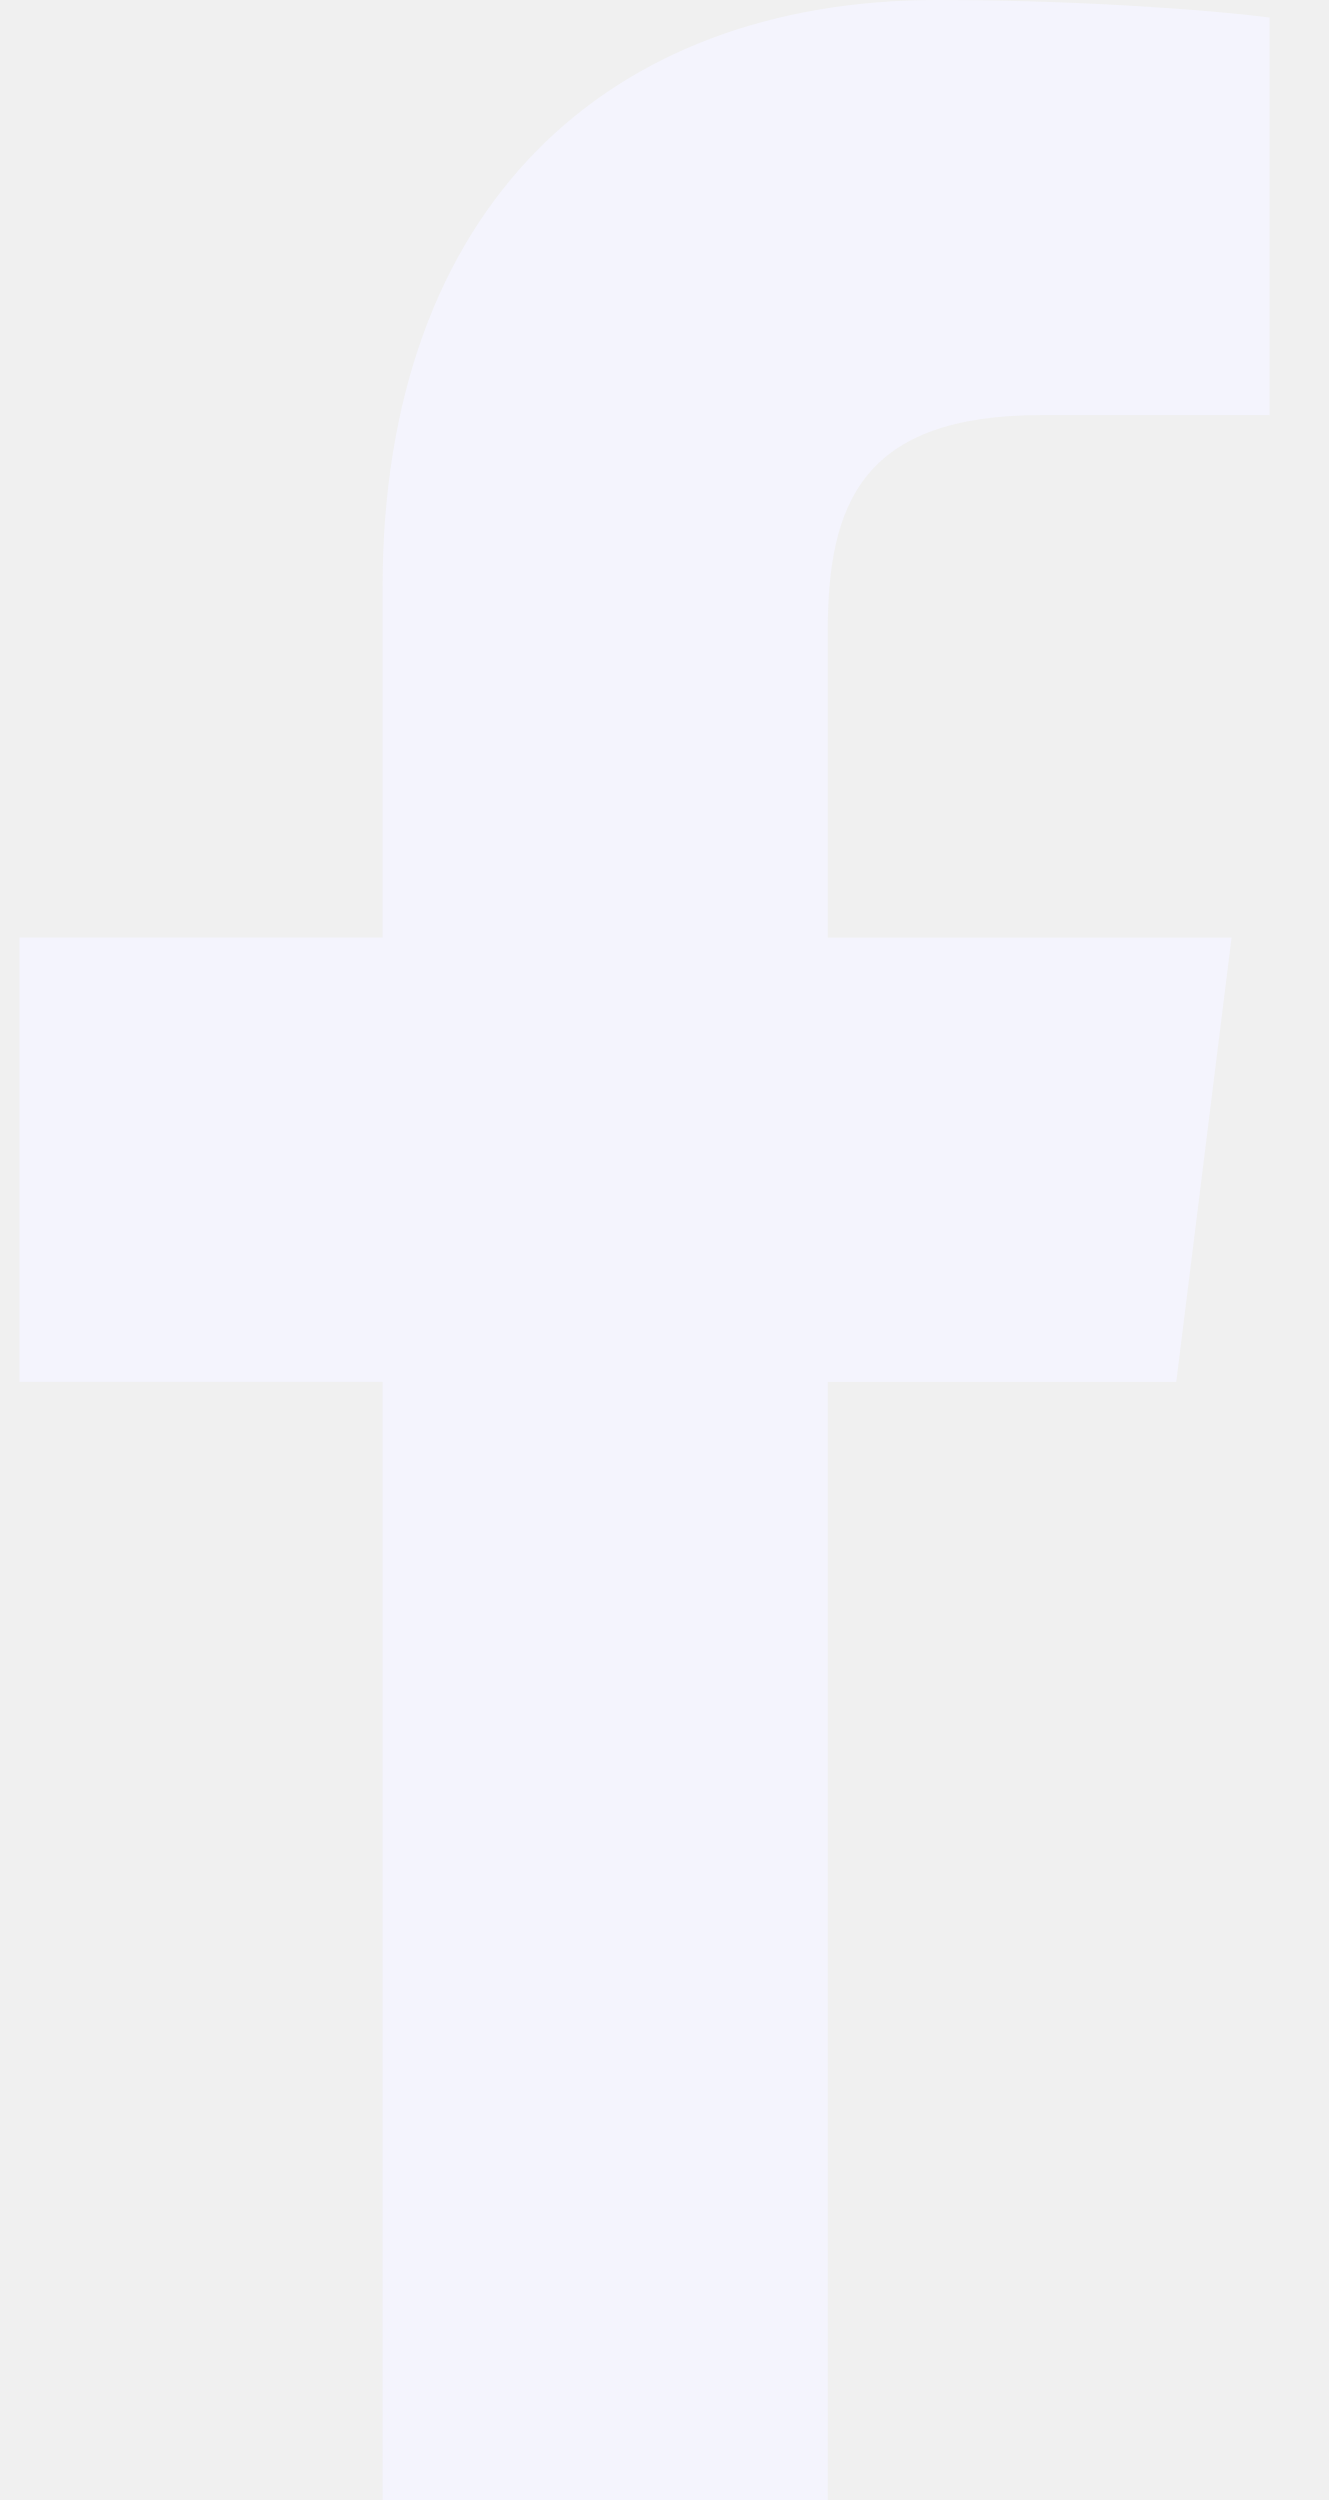
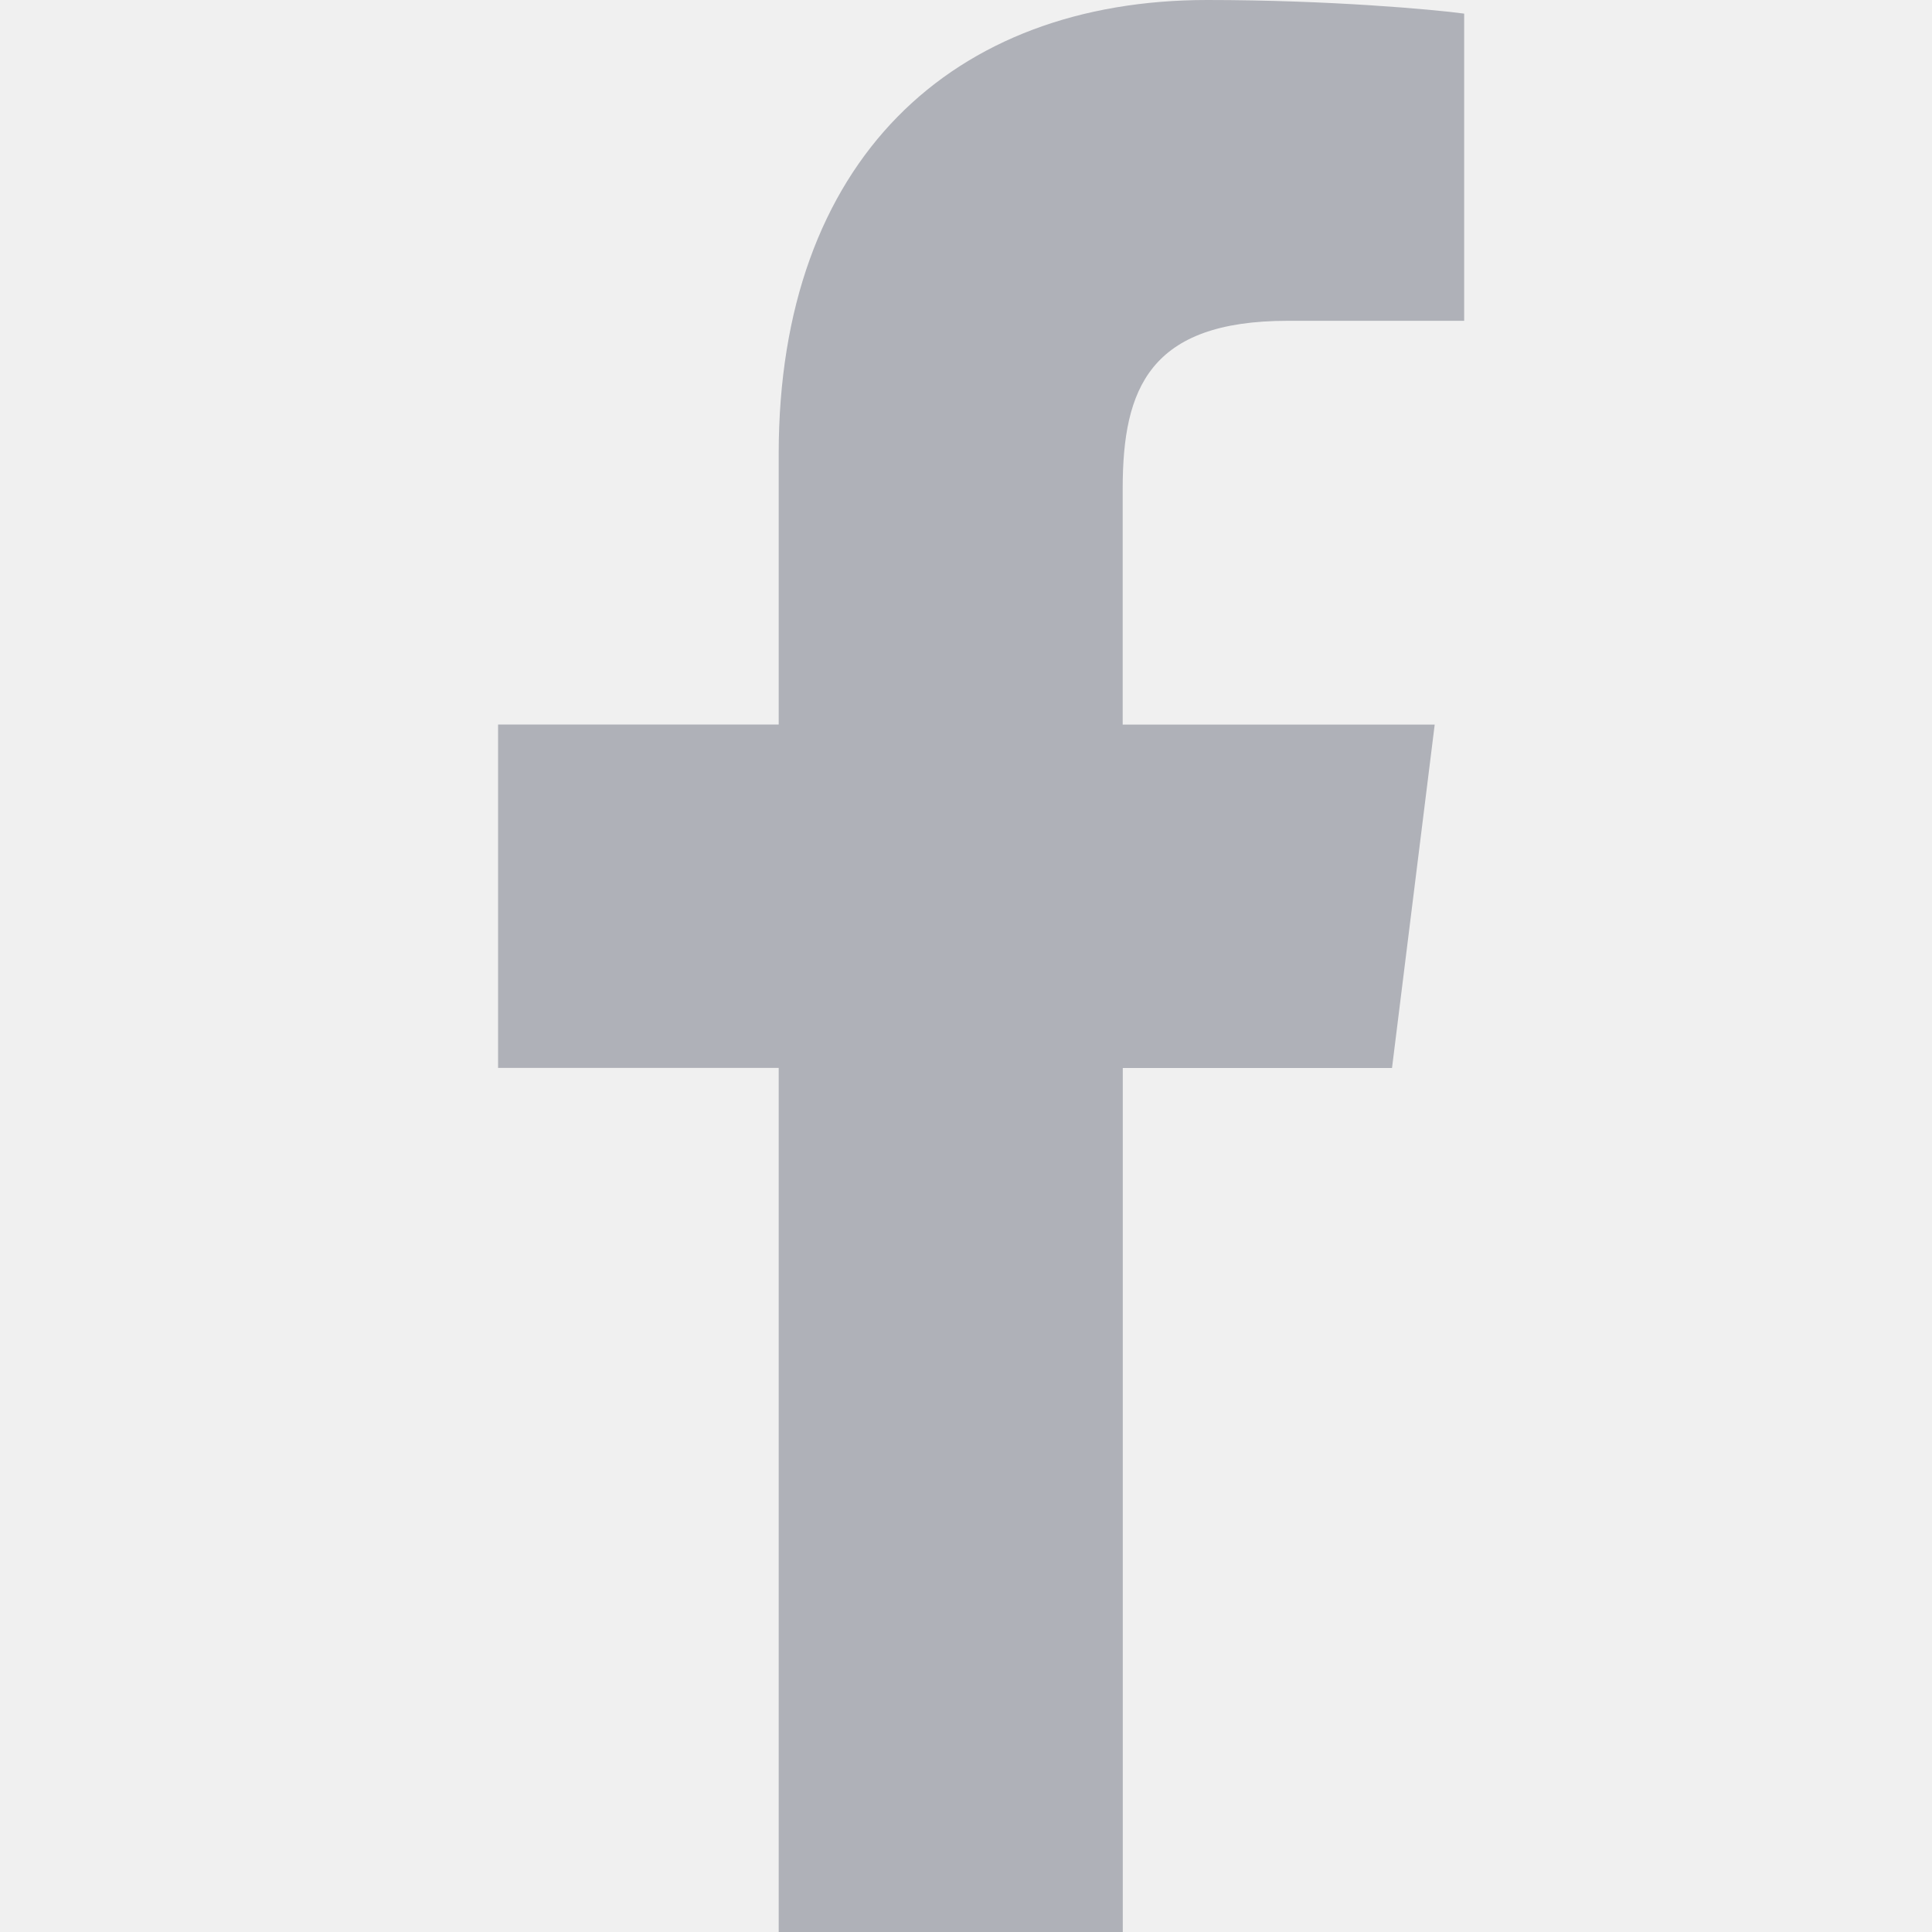
- <svg xmlns="http://www.w3.org/2000/svg" version="1.1" width="17" height="32" viewBox="0 0 17 32">
-   <path fill="#f4f4fd" d="M13.329 5.313h2.921v-5.088c-0.504-0.069-2.237-0.225-4.256-0.225-4.212 0-7.097 2.649-7.097 7.519v4.481h-4.648v5.688h4.648v14.312h5.699v-14.311h4.46l0.708-5.688h-5.169v-3.919c0.001-1.644 0.444-2.769 2.735-2.769z" />
+ <svg xmlns="http://www.w3.org/2000/svg" width="20" height="20" viewBox="0 0 20 20" fill="none">
+   <g clip-path="url(#clip0_1_482)">
+     <path d="M13.331 3.321H15.157V0.141C14.842 0.098 13.758 0 12.497 0C9.864 0 8.061 1.656 8.061 4.699V7.5H5.156V11.055H8.061V20H11.623V11.056H14.41L14.852 7.501H11.622V5.052C11.623 4.024 11.899 3.321 13.331 3.321V3.321Z" fill="#AFB1B8" />
+   </g>
+   <defs>
+     <clipPath id="clip0_1_482">
+       <rect width="20" height="20" fill="white" />
+     </clipPath>
+   </defs>
</svg>
